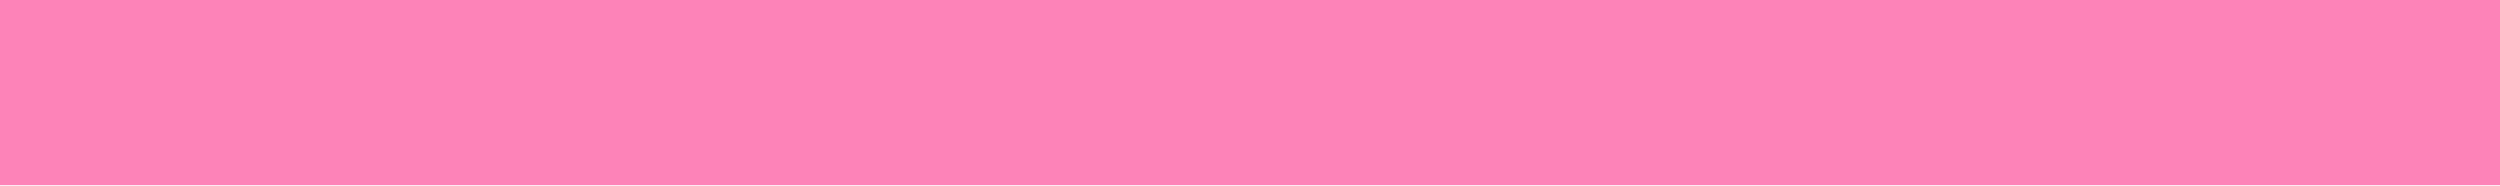
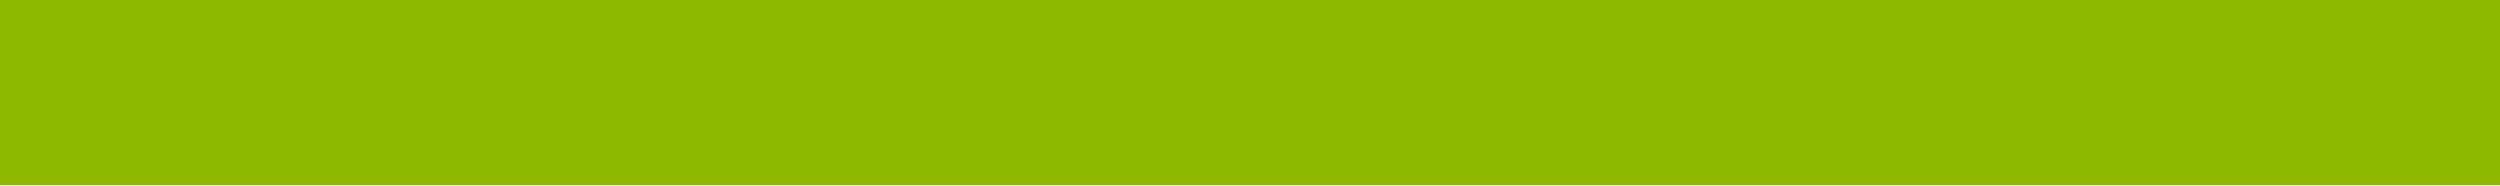
<svg xmlns="http://www.w3.org/2000/svg" width="54" height="4" viewBox="0 0 54 4">
  <defs>
    <style>
      .cls-1 {
-         fill: #fd83b8;
+         fill: #8fb800;
      }
    </style>
  </defs>
  <rect id="heading030_line01_v9.svg" class="cls-1" width="54" height="4" />
</svg>
